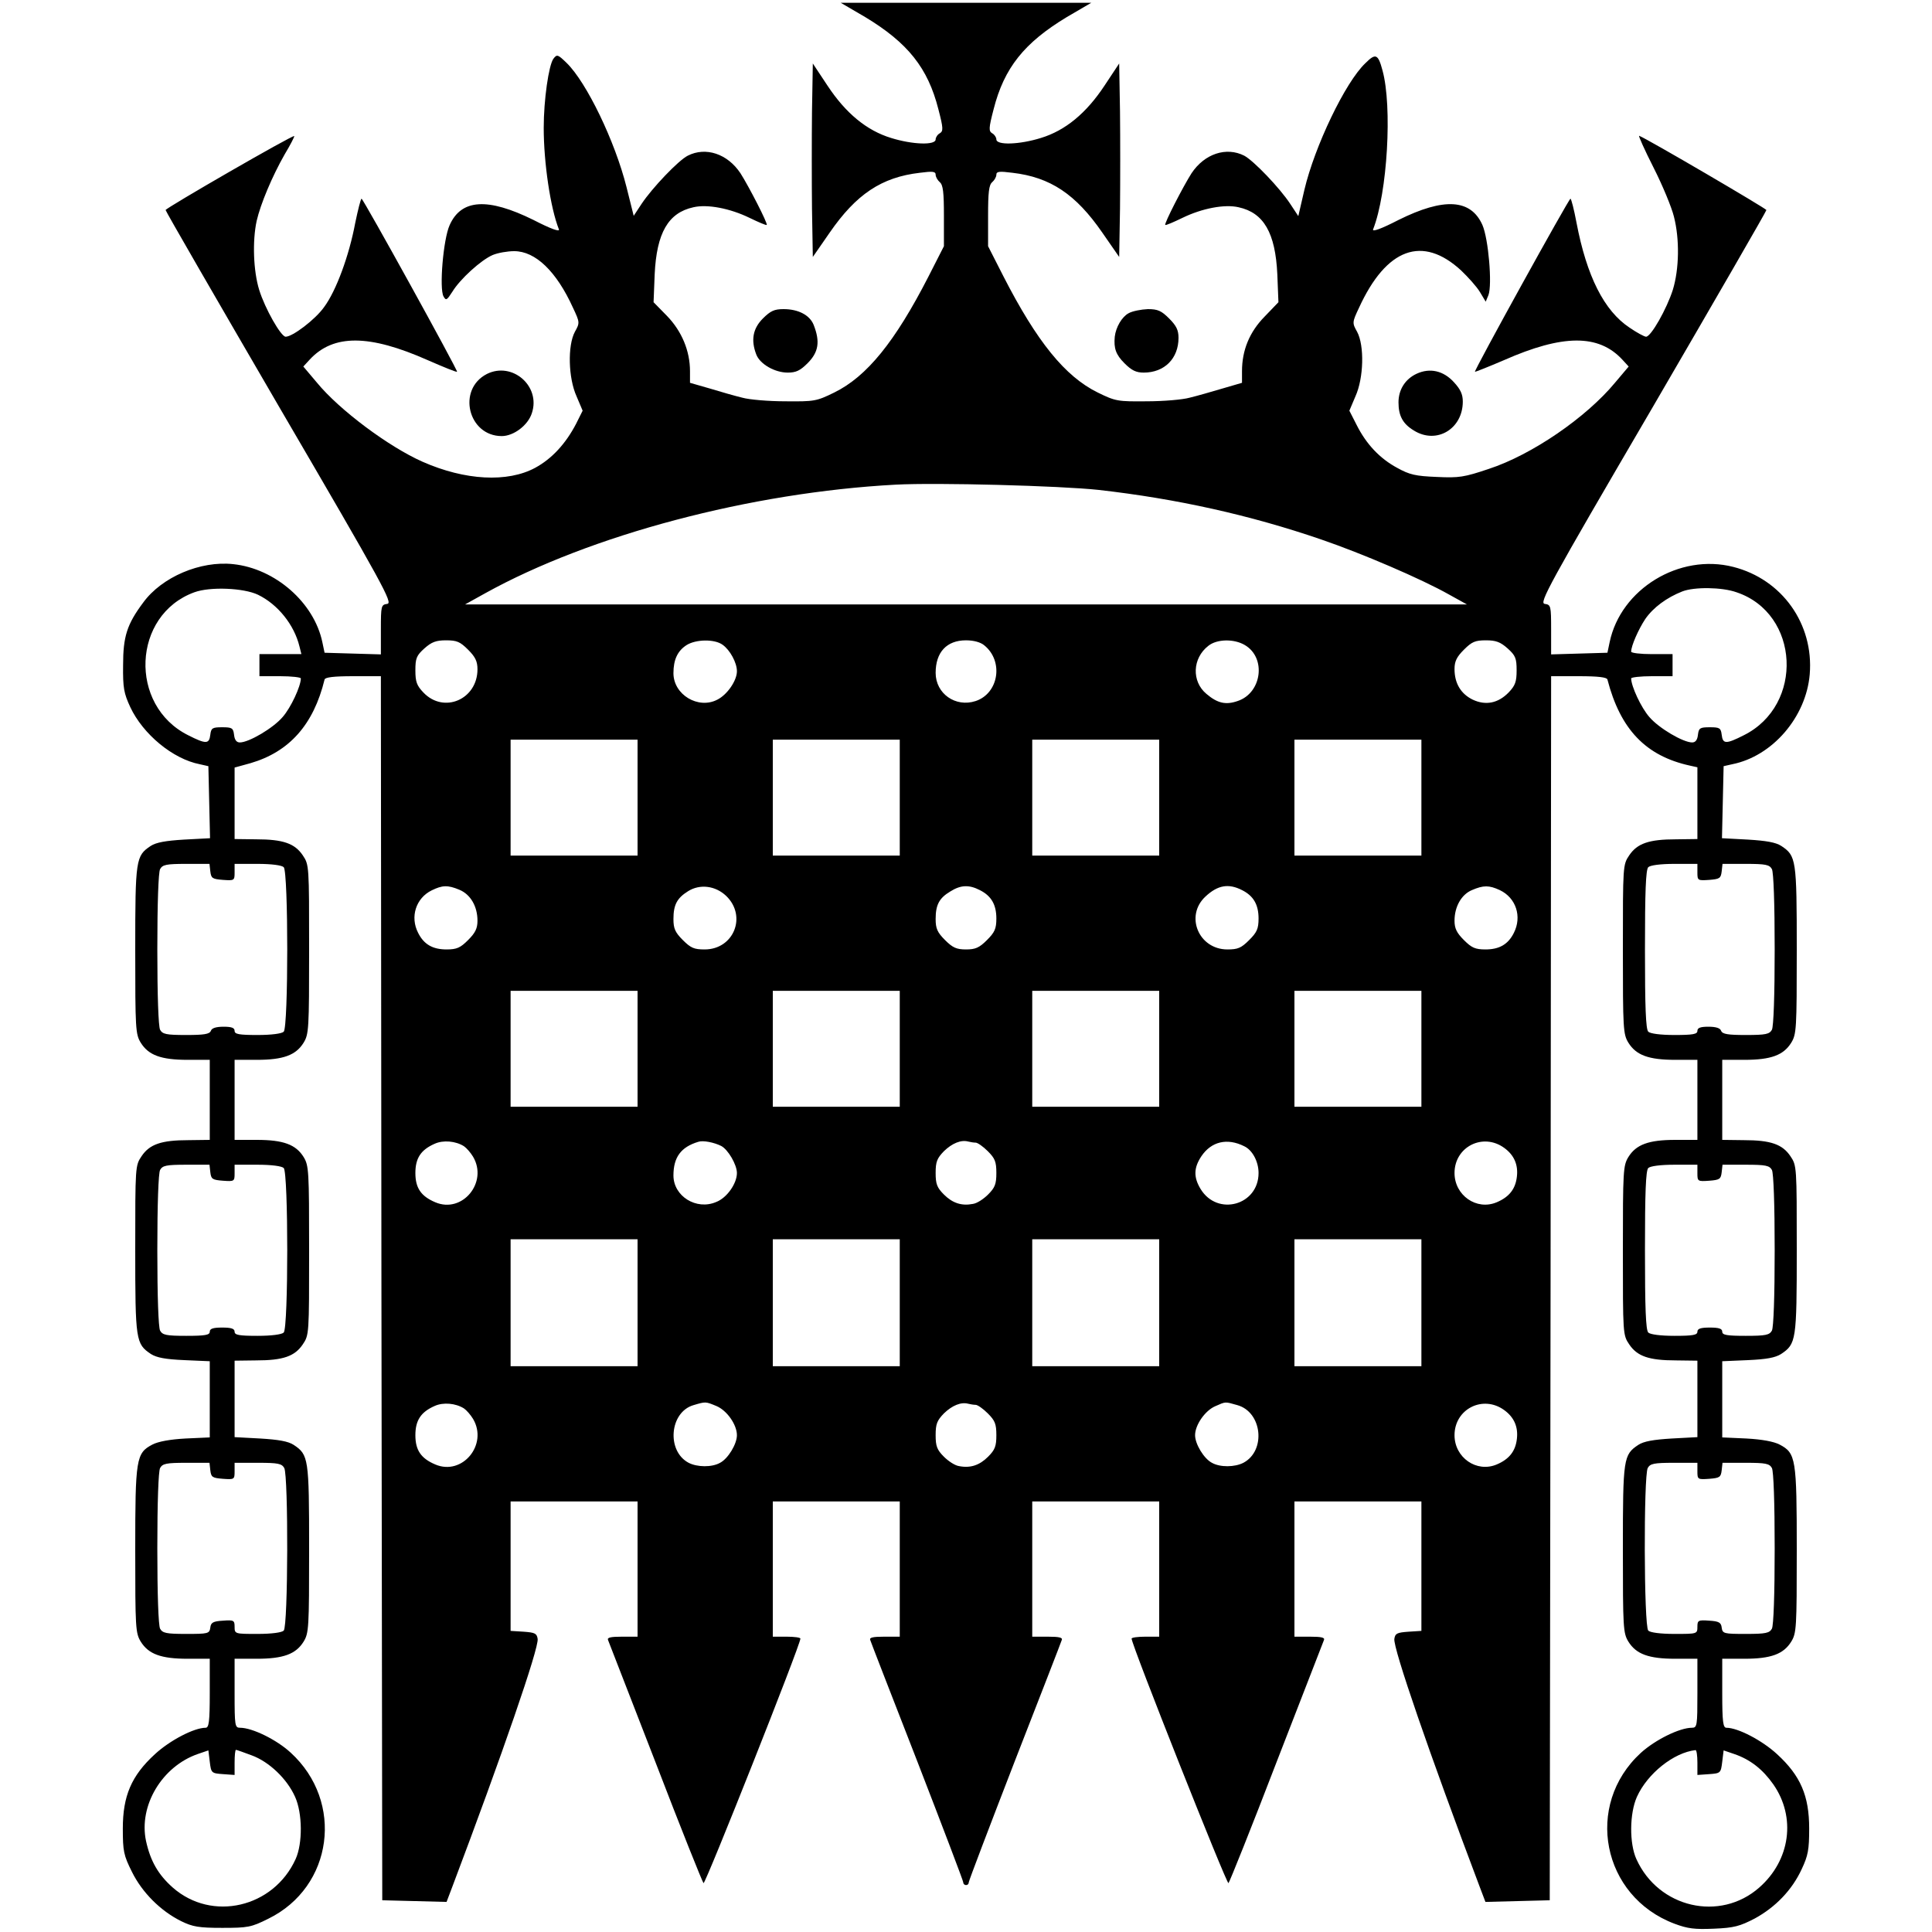
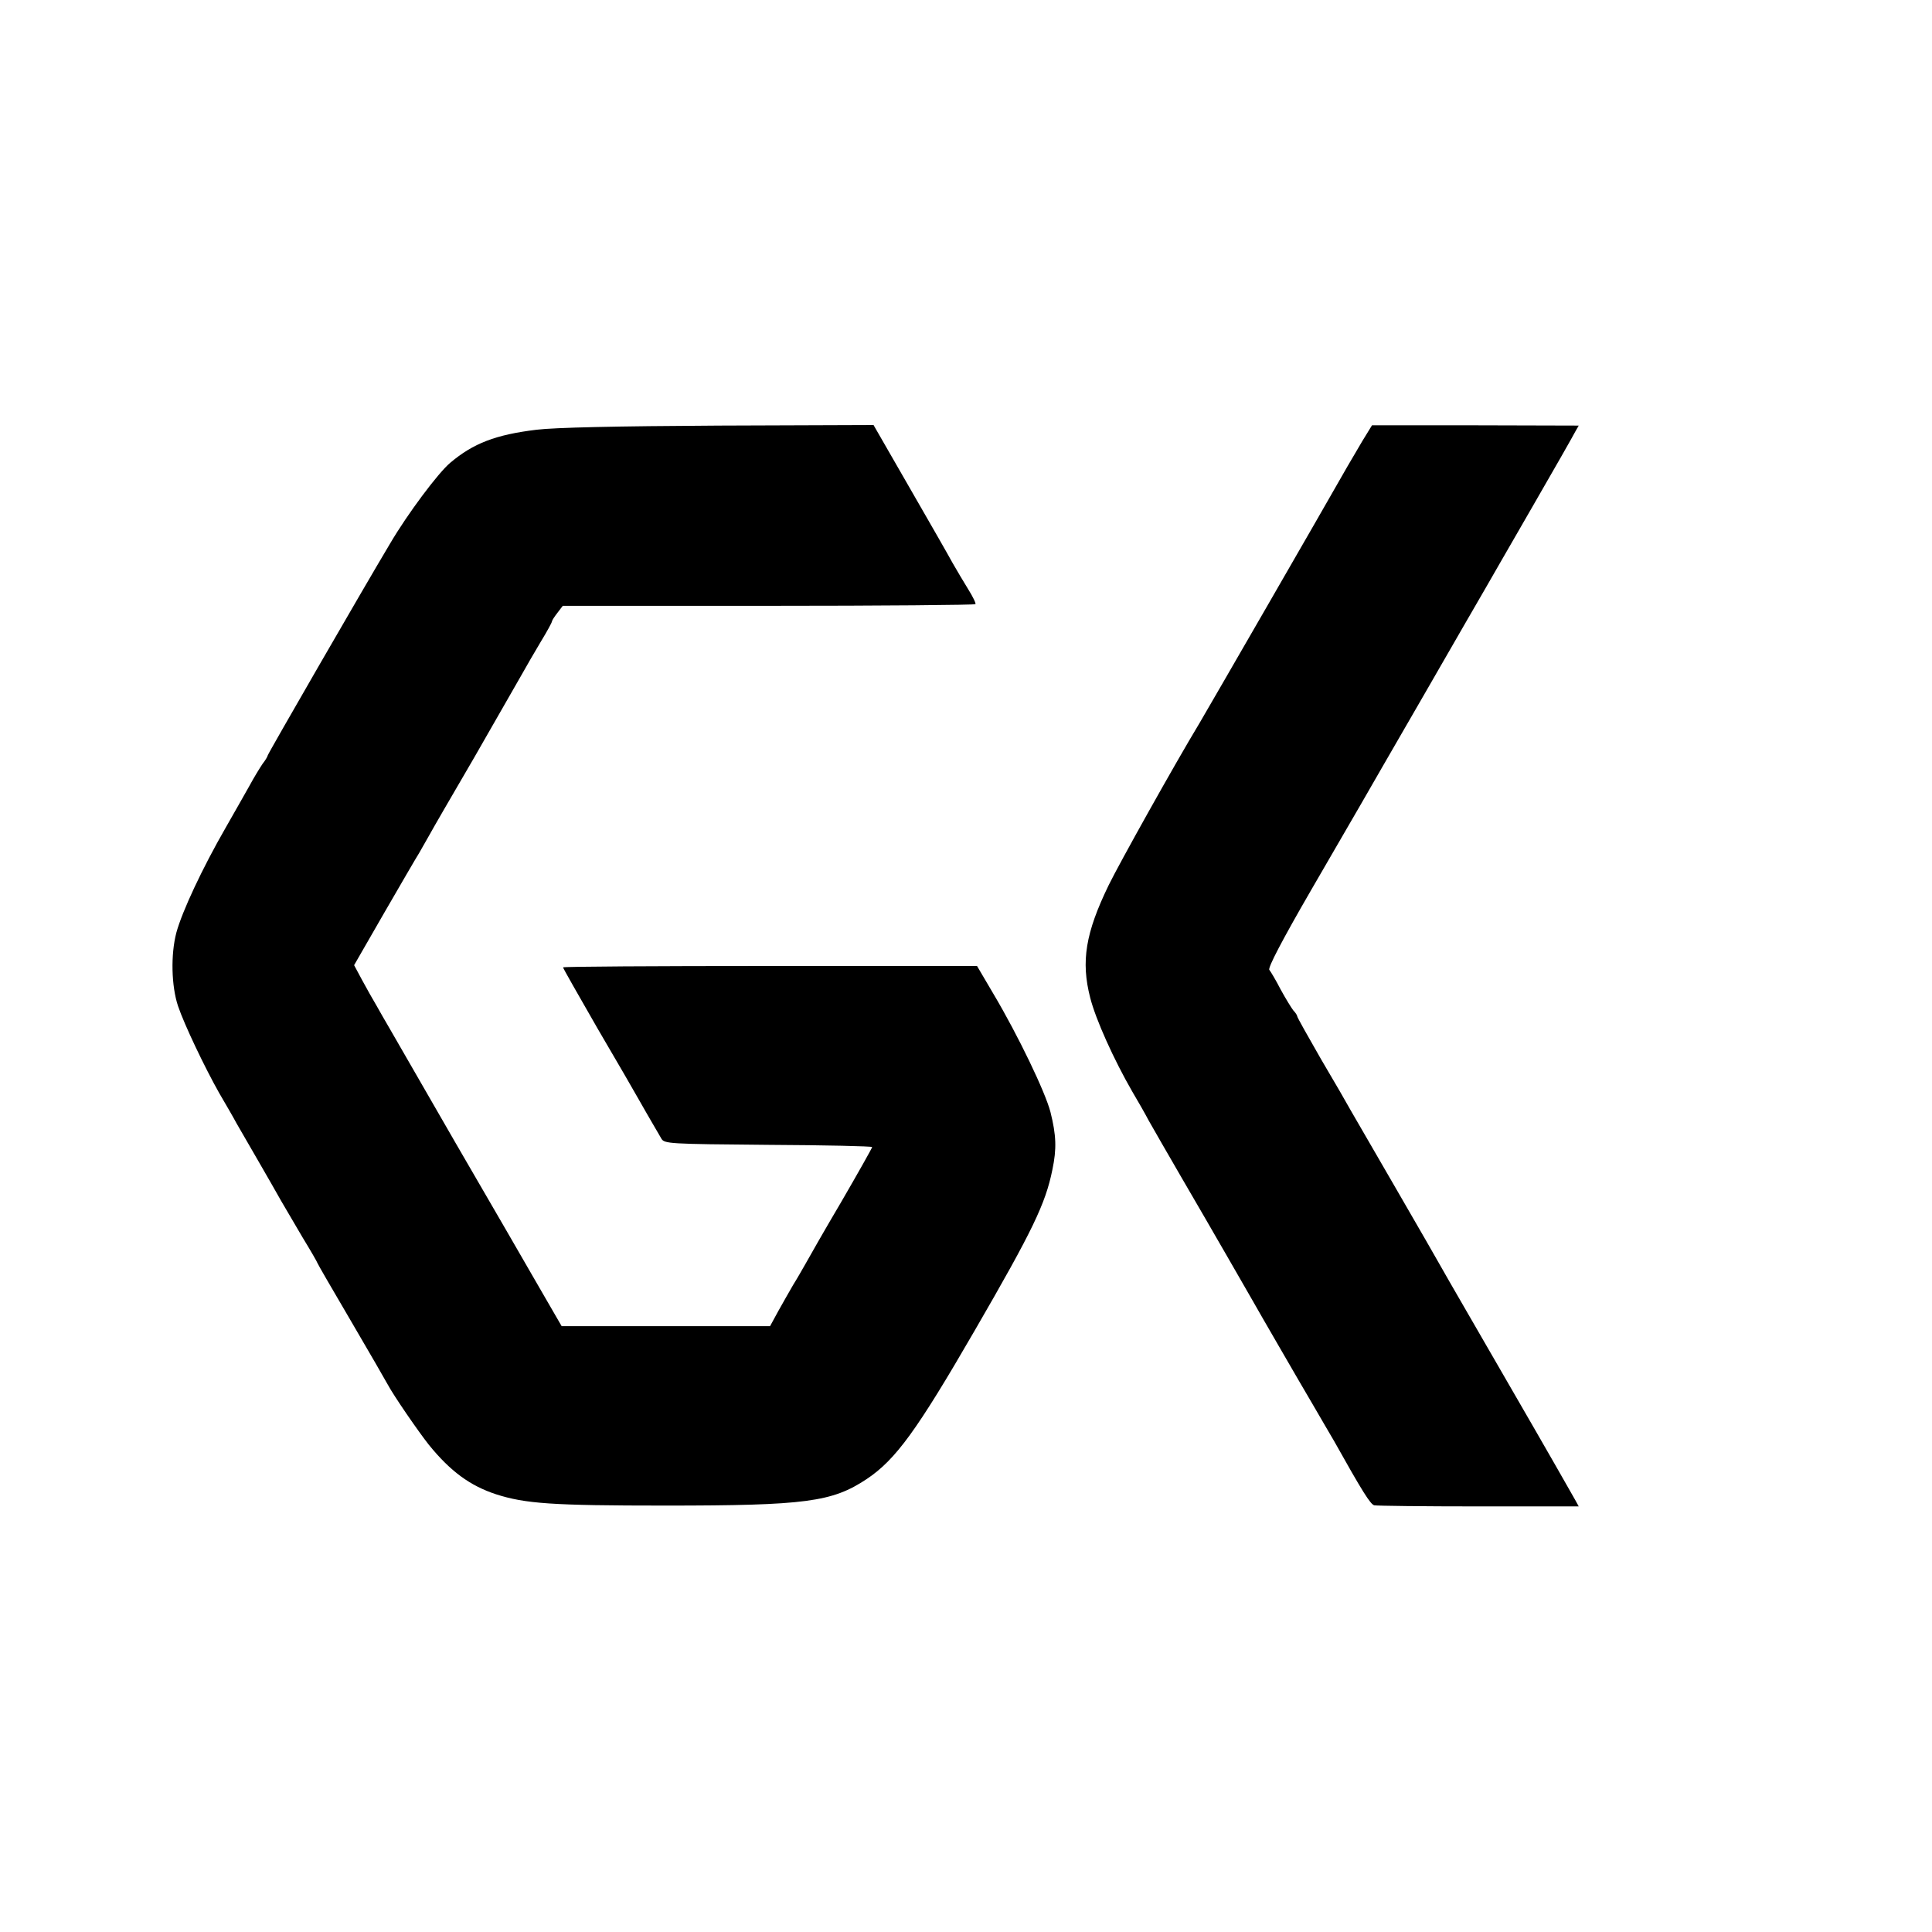
<svg xmlns="http://www.w3.org/2000/svg" version="1.0" width="700pt" height="700pt" viewBox="0 0 700 700" preserveAspectRatio="xMidYMid meet">
  <g transform="translate(0,700) scale(0.1,-0.1)" fill="#000000" stroke="none">
-     <path d="M3135 6938 c154 -93 227 -184 265 -334 18 -69 18 -79 5 -87 -8 -4 -15 -15 -15 -22 0 -22 -84 -19 -161 5 -89 27 -165 90 -231 190 l-53 80 -3 -175 c-1 -96 -1 -254 0 -351 l3 -175 61 88 c96 139 188 201 327 217 46 6 57 5 57 -7 0 -8 7 -20 15 -27 12 -10 15 -37 15 -122 l0 -110 -56 -110 c-121 -236 -223 -362 -341 -420 -65 -32 -73 -33 -178 -32 -60 0 -130 6 -155 13 -25 6 -78 21 -117 33 l-73 21 0 42 c0 74 -30 145 -83 200 l-49 50 4 101 c7 150 49 223 140 243 51 12 133 -4 203 -38 33 -16 61 -28 63 -26 5 4 -65 140 -95 187 -47 71 -126 97 -191 64 -34 -17 -129 -117 -167 -174 l-29 -44 -26 104 c-42 167 -145 380 -217 450 -32 31 -35 32 -48 15 -17 -24 -35 -149 -35 -250 0 -126 24 -290 55 -368 4 -10 -28 1 -92 34 -166 82 -262 76 -304 -19 -23 -51 -38 -230 -22 -258 9 -16 12 -14 32 17 28 46 104 115 146 133 19 8 54 14 78 14 77 0 153 -73 213 -205 25 -53 25 -55 7 -87 -27 -50 -24 -168 6 -234 l22 -52 -24 -48 c-37 -71 -87 -126 -148 -159 -100 -54 -254 -46 -408 22 -122 54 -301 187 -383 287 l-49 58 23 25 c86 93 216 92 428 -2 57 -25 104 -44 106 -42 4 4 -340 627 -346 627 -3 0 -13 -40 -23 -88 -22 -118 -69 -246 -113 -305 -32 -45 -114 -107 -139 -107 -17 0 -75 102 -96 170 -21 68 -25 177 -9 250 14 61 56 161 101 240 21 35 37 66 35 67 -5 5 -466 -261 -466 -268 0 -4 186 -326 413 -716 379 -649 411 -708 390 -711 -22 -3 -23 -7 -23 -93 l0 -90 -102 3 -102 3 -8 38 c-30 144 -171 267 -323 283 -119 13 -259 -47 -326 -139 -59 -79 -73 -123 -73 -227 -1 -83 3 -102 26 -152 46 -98 154 -188 252 -207 l31 -7 3 -131 3 -130 -94 -5 c-66 -4 -101 -10 -121 -23 -54 -36 -56 -48 -56 -377 0 -286 1 -305 20 -336 28 -45 73 -62 170 -62 l80 0 0 -145 0 -145 -77 -1 c-99 0 -141 -15 -170 -58 -23 -34 -23 -38 -23 -338 0 -331 2 -342 57 -379 21 -13 52 -19 121 -22 l92 -4 0 -138 0 -138 -88 -4 c-56 -3 -99 -11 -120 -22 -59 -31 -62 -51 -62 -383 0 -281 1 -300 20 -331 28 -45 73 -62 170 -62 l80 0 0 -125 c0 -103 -3 -125 -15 -125 -42 0 -130 -46 -184 -96 -85 -78 -116 -151 -116 -269 0 -82 3 -97 33 -157 37 -75 104 -142 179 -179 41 -20 63 -24 148 -24 93 0 105 2 167 33 235 115 276 424 81 602 -51 47 -139 90 -183 90 -19 0 -20 7 -20 125 l0 125 80 0 c97 0 142 17 170 62 19 31 20 50 20 336 0 329 -2 341 -56 377 -20 13 -55 19 -121 23 l-93 5 0 138 0 139 78 1 c98 0 140 15 169 58 23 34 23 38 23 340 0 289 -1 308 -20 339 -28 45 -73 62 -170 62 l-80 0 0 145 0 145 80 0 c97 0 142 17 170 62 19 31 20 50 20 339 0 302 0 306 -23 340 -29 43 -71 58 -169 58 l-78 1 0 129 0 130 58 16 c140 41 228 139 268 303 2 8 32 12 104 12 l100 0 2 -2217 3 -2218 117 -3 116 -3 22 58 c179 474 313 862 308 895 -3 20 -10 23 -50 26 l-48 3 0 235 0 234 230 0 230 0 0 -245 0 -245 -56 0 c-41 0 -55 -3 -51 -12 3 -7 80 -206 172 -443 91 -237 170 -434 174 -438 6 -6 351 863 351 886 0 4 -22 7 -50 7 l-50 0 0 245 0 245 230 0 230 0 0 -245 0 -245 -56 0 c-41 0 -55 -3 -51 -12 2 -7 79 -205 171 -441 91 -235 166 -432 166 -437 0 -6 5 -10 10 -10 6 0 10 4 10 10 0 5 75 202 166 437 92 236 169 434 171 441 4 9 -10 12 -51 12 l-56 0 0 245 0 245 230 0 230 0 0 -245 0 -245 -50 0 c-27 0 -50 -3 -50 -7 0 -23 345 -892 351 -886 4 4 83 201 174 438 92 237 169 436 172 443 4 9 -10 12 -51 12 l-56 0 0 245 0 245 230 0 230 0 0 -234 0 -235 -47 -3 c-41 -3 -48 -6 -51 -26 -5 -33 129 -421 308 -895 l22 -58 116 3 117 3 3 2218 2 2217 100 0 c72 0 102 -4 104 -12 47 -181 139 -277 299 -312 l27 -6 0 -130 0 -130 -77 -1 c-99 0 -141 -15 -170 -58 -23 -34 -23 -38 -23 -340 0 -289 1 -308 20 -339 28 -45 73 -62 170 -62 l80 0 0 -145 0 -145 -80 0 c-97 0 -142 -17 -170 -62 -19 -31 -20 -50 -20 -339 0 -302 0 -306 23 -340 29 -43 71 -58 170 -58 l77 -1 0 -139 0 -138 -93 -5 c-66 -4 -101 -10 -121 -23 -54 -36 -56 -48 -56 -377 0 -286 1 -305 20 -336 28 -45 73 -62 170 -62 l80 0 0 -125 c0 -118 -1 -125 -20 -125 -44 0 -132 -43 -185 -91 -206 -189 -141 -520 122 -619 48 -18 73 -21 143 -18 73 3 94 9 148 37 75 41 135 103 170 179 23 49 27 70 27 147 0 118 -31 191 -116 269 -54 50 -142 96 -184 96 -12 0 -15 22 -15 125 l0 125 80 0 c97 0 142 17 170 62 19 31 20 50 20 331 0 332 -3 352 -62 383 -21 11 -64 19 -120 22 l-88 4 0 138 0 138 93 4 c68 3 99 9 120 22 55 37 57 48 57 379 0 300 0 304 -23 338 -29 43 -71 58 -169 58 l-78 1 0 145 0 145 80 0 c97 0 142 17 170 62 19 31 20 50 20 336 0 329 -2 341 -56 377 -20 13 -55 19 -121 23 l-94 5 3 130 3 131 31 7 c146 29 268 171 281 326 15 182 -100 344 -277 389 -195 50 -408 -80 -448 -273 l-8 -38 -102 -3 -102 -3 0 90 c0 86 -1 90 -23 93 -21 3 10 61 390 711 227 390 413 712 413 716 0 5 -430 257 -461 269 -4 2 19 -50 52 -115 33 -65 66 -145 74 -178 21 -82 19 -190 -4 -265 -22 -69 -79 -170 -97 -170 -6 0 -34 15 -60 33 -92 61 -155 186 -192 380 -9 48 -19 87 -22 87 -6 0 -350 -623 -346 -627 1 -1 49 18 105 42 213 94 343 95 429 2 l23 -25 -49 -58 c-105 -127 -302 -262 -458 -313 -89 -30 -108 -33 -189 -29 -76 3 -98 8 -143 33 -63 34 -112 86 -147 156 l-26 51 22 52 c30 66 33 184 6 234 -18 32 -18 34 7 87 99 216 230 264 370 135 25 -24 56 -58 68 -78 l21 -35 10 24 c14 38 0 204 -22 254 -42 94 -139 100 -304 18 -64 -33 -96 -44 -92 -34 52 132 70 446 34 576 -16 60 -25 63 -62 26 -73 -69 -184 -302 -221 -459 l-22 -95 -29 44 c-38 58 -133 157 -167 175 -65 33 -144 7 -191 -64 -30 -47 -100 -183 -95 -187 2 -2 30 10 63 26 70 34 152 50 203 38 91 -20 133 -93 140 -243 l4 -101 -50 -52 c-55 -56 -82 -122 -82 -198 l0 -42 -72 -21 c-40 -12 -93 -27 -118 -33 -25 -7 -95 -13 -155 -13 -105 -1 -113 0 -178 32 -118 58 -220 184 -341 420 l-56 110 0 110 c0 85 3 112 15 122 8 7 15 19 15 27 0 12 11 13 58 7 138 -16 230 -78 326 -217 l61 -88 3 175 c1 97 1 255 0 351 l-3 175 -53 -80 c-66 -100 -142 -163 -231 -190 -77 -24 -161 -27 -161 -5 0 7 -7 18 -15 22 -13 8 -13 18 5 87 38 150 111 241 265 334 l89 52 -454 0 -454 0 89 -52z m845 -1713 c283 -32 549 -91 808 -180 146 -50 361 -142 462 -199 l65 -36 -1815 0 -1815 0 72 40 c382 212 964 366 1488 394 150 8 596 -4 735 -19z m-3045 -380 c72 -35 131 -109 150 -187 l7 -28 -76 0 -76 0 0 -40 0 -40 75 0 c41 0 75 -4 75 -8 0 -28 -36 -106 -66 -140 -34 -40 -122 -92 -155 -92 -12 0 -19 9 -21 28 -3 24 -7 27 -43 27 -36 0 -40 -3 -43 -27 -4 -34 -15 -35 -80 -2 -217 108 -203 436 22 518 57 21 179 16 231 -9z m5357 9 c229 -77 245 -409 26 -518 -65 -33 -76 -32 -80 2 -3 24 -7 27 -43 27 -36 0 -40 -3 -43 -27 -2 -19 -9 -28 -21 -28 -33 0 -121 52 -155 92 -30 34 -66 112 -66 140 0 4 34 8 75 8 l75 0 0 40 0 40 -75 0 c-41 0 -75 4 -75 9 0 21 26 80 51 118 29 42 78 78 134 100 43 17 144 16 197 -3z m-4596 -208 c26 -26 34 -42 34 -71 0 -109 -122 -162 -196 -84 -24 25 -29 39 -29 80 0 44 4 54 33 80 26 23 42 29 78 29 39 0 51 -5 80 -34z m922 18 c27 -19 52 -65 52 -96 0 -34 -35 -85 -71 -103 -69 -36 -159 18 -159 96 0 49 15 81 48 102 34 21 101 22 130 1z m948 -2 c71 -57 53 -174 -31 -202 -73 -24 -145 27 -145 102 0 75 40 118 110 118 28 0 53 -7 66 -18z m944 1 c79 -46 62 -174 -26 -203 -43 -15 -73 -8 -113 26 -54 45 -51 129 7 174 31 25 93 26 132 3z m952 -12 c29 -26 33 -36 33 -80 0 -41 -5 -55 -29 -80 -38 -39 -83 -48 -130 -26 -43 21 -66 59 -66 111 0 28 8 44 34 70 29 29 41 34 80 34 36 0 52 -6 78 -29z m-3152 -541 l0 -210 -230 0 -230 0 0 210 0 210 230 0 230 0 0 -210z m950 0 l0 -210 -230 0 -230 0 0 210 0 210 230 0 230 0 0 -210z m940 0 l0 -210 -230 0 -230 0 0 210 0 210 230 0 230 0 0 -210z m950 0 l0 -210 -230 0 -230 0 0 210 0 210 230 0 230 0 0 -210z m-4388 -267 c3 -25 7 -28 46 -31 41 -3 42 -2 42 27 l0 31 83 0 c51 0 88 -5 95 -12 17 -17 17 -579 0 -596 -7 -7 -44 -12 -95 -12 -67 0 -83 3 -83 15 0 11 -11 15 -40 15 -27 0 -43 -5 -46 -15 -5 -12 -25 -15 -90 -15 -72 0 -85 3 -94 19 -6 12 -10 123 -10 291 0 168 4 279 10 291 9 16 22 19 95 19 l84 0 3 -27z m5388 -4 c0 -29 1 -30 43 -27 38 3 42 6 45 31 l3 27 84 0 c73 0 86 -3 95 -19 6 -12 10 -123 10 -291 0 -168 -4 -279 -10 -291 -9 -16 -22 -19 -94 -19 -65 0 -85 3 -90 15 -3 10 -19 15 -46 15 -29 0 -40 -4 -40 -15 0 -12 -16 -15 -83 -15 -51 0 -88 5 -95 12 -9 9 -12 89 -12 298 0 209 3 289 12 298 7 7 44 12 95 12 l83 0 0 -31z m-4485 -63 c40 -17 65 -60 65 -112 0 -28 -8 -44 -34 -70 -28 -28 -41 -34 -78 -34 -50 0 -82 18 -103 60 -30 58 -8 126 49 154 39 19 58 20 101 2z m966 -22 c76 -73 28 -194 -78 -194 -38 0 -50 5 -79 34 -28 28 -34 42 -34 76 0 52 13 76 53 101 43 27 99 20 138 -17z m919 21 c42 -21 60 -53 60 -103 0 -37 -6 -50 -34 -78 -28 -28 -42 -34 -76 -34 -34 0 -48 6 -76 34 -28 28 -34 42 -34 76 0 52 13 76 53 100 38 24 68 25 107 5z m950 0 c42 -21 60 -53 60 -103 0 -37 -6 -50 -34 -78 -29 -29 -41 -34 -79 -34 -104 0 -155 122 -79 192 44 41 83 48 132 23z m934 0 c59 -28 81 -96 51 -155 -21 -42 -53 -60 -103 -60 -37 0 -50 6 -78 34 -26 26 -34 42 -34 70 0 51 25 95 63 111 42 18 62 18 101 0z m-3124 -575 l0 -210 -230 0 -230 0 0 210 0 210 230 0 230 0 0 -210z m950 0 l0 -210 -230 0 -230 0 0 210 0 210 230 0 230 0 0 -210z m940 0 l0 -210 -230 0 -230 0 0 210 0 210 230 0 230 0 0 -210z m950 0 l0 -210 -230 0 -230 0 0 210 0 210 230 0 230 0 0 -210z m-3469 -353 c9 -6 24 -23 33 -38 55 -93 -39 -207 -137 -165 -52 22 -72 52 -72 106 0 54 20 84 70 106 31 14 76 10 106 -9z m932 1 c25 -13 57 -68 57 -98 0 -38 -36 -90 -75 -105 -72 -31 -155 21 -155 96 0 66 27 103 90 122 17 6 57 -2 83 -15z m922 12 c7 0 27 -14 44 -31 26 -26 31 -38 31 -79 0 -40 -5 -53 -30 -78 -16 -16 -40 -32 -55 -34 -41 -8 -74 3 -105 34 -25 25 -30 38 -30 78 0 41 5 53 30 79 30 29 62 42 88 35 8 -2 20 -4 27 -4z m973 -13 c30 -14 52 -56 52 -97 0 -117 -149 -158 -210 -58 -26 43 -25 77 3 119 36 53 93 67 155 36z m942 -6 c36 -26 51 -61 46 -104 -5 -45 -28 -74 -73 -93 -73 -31 -153 25 -153 106 0 95 103 147 180 91z m-4688 -88 c3 -25 7 -28 46 -31 41 -3 42 -2 42 27 l0 31 83 0 c51 0 88 -5 95 -12 17 -17 17 -579 0 -596 -7 -7 -44 -12 -95 -12 -67 0 -83 3 -83 15 0 11 -12 15 -45 15 -33 0 -45 -4 -45 -15 0 -12 -16 -15 -85 -15 -73 0 -86 3 -95 19 -6 12 -10 123 -10 291 0 168 4 279 10 291 9 16 22 19 95 19 l84 0 3 -27z m5388 -4 c0 -29 1 -30 43 -27 38 3 42 6 45 31 l3 27 84 0 c73 0 86 -3 95 -19 6 -12 10 -123 10 -291 0 -168 -4 -279 -10 -291 -9 -16 -22 -19 -95 -19 -69 0 -85 3 -85 15 0 11 -12 15 -45 15 -33 0 -45 -4 -45 -15 0 -12 -16 -15 -83 -15 -51 0 -88 5 -95 12 -9 9 -12 89 -12 298 0 209 3 289 12 298 7 7 44 12 95 12 l83 0 0 -31z m-3840 -469 l0 -230 -230 0 -230 0 0 230 0 230 230 0 230 0 0 -230z m950 0 l0 -230 -230 0 -230 0 0 230 0 230 230 0 230 0 0 -230z m940 0 l0 -230 -230 0 -230 0 0 230 0 230 230 0 230 0 0 -230z m950 0 l0 -230 -230 0 -230 0 0 230 0 230 230 0 230 0 0 -230z m-3469 -383 c9 -6 24 -23 33 -38 55 -93 -39 -207 -137 -165 -52 22 -72 52 -72 106 0 54 20 84 70 106 31 14 76 10 106 -9z m914 9 c39 -16 75 -68 75 -106 0 -32 -32 -85 -61 -100 -30 -17 -83 -16 -114 0 -81 43 -69 184 18 209 44 13 43 13 82 -3z m940 4 c7 0 27 -14 44 -31 26 -26 31 -38 31 -79 0 -40 -5 -53 -30 -78 -31 -31 -64 -42 -105 -34 -15 2 -39 18 -55 34 -25 25 -30 38 -30 78 0 41 5 53 30 79 30 29 62 42 88 35 8 -2 20 -4 27 -4z m948 -1 c90 -25 105 -165 22 -209 -31 -16 -84 -17 -114 0 -29 15 -61 68 -61 100 0 37 36 89 73 105 39 17 34 17 80 4z m967 -18 c36 -26 51 -61 46 -104 -5 -45 -28 -74 -73 -93 -73 -31 -153 25 -153 106 0 95 103 147 180 91z m-4688 -218 c3 -25 7 -28 46 -31 41 -3 42 -2 42 27 l0 31 85 0 c73 0 86 -3 95 -19 15 -29 14 -573 -2 -589 -7 -7 -44 -12 -95 -12 -82 0 -83 0 -83 26 0 23 -3 25 -42 22 -36 -2 -44 -7 -46 -25 -3 -22 -8 -23 -87 -23 -73 0 -86 3 -95 19 -6 12 -10 123 -10 291 0 168 4 279 10 291 9 16 22 19 95 19 l84 0 3 -27z m5388 -4 c0 -29 1 -30 43 -27 38 3 42 6 45 31 l3 27 84 0 c73 0 86 -3 95 -19 6 -12 10 -123 10 -291 0 -168 -4 -279 -10 -291 -9 -16 -22 -19 -95 -19 -79 0 -84 1 -87 23 -2 18 -10 23 -45 25 -40 3 -43 1 -43 -22 0 -26 -1 -26 -83 -26 -51 0 -88 5 -95 12 -16 16 -17 560 -2 589 9 16 22 19 95 19 l85 0 0 -31z m-5342 -1097 l42 -3 0 45 c0 25 2 46 5 46 2 0 28 -9 57 -20 63 -23 128 -85 157 -150 27 -59 28 -169 2 -226 -80 -176 -303 -228 -445 -103 -53 47 -81 96 -97 169 -27 128 58 270 188 315 l38 13 5 -41 c5 -41 6 -42 48 -45z m5342 42 l0 -45 43 3 c41 3 42 4 47 45 l5 41 38 -13 c59 -20 104 -56 142 -110 83 -119 62 -275 -51 -374 -142 -125 -365 -74 -445 103 -26 57 -25 166 2 226 38 84 133 160 212 169 4 1 7 -20 7 -45z" />
-     <path d="M2764 5846 c-36 -36 -44 -78 -24 -130 13 -35 67 -66 114 -66 30 0 45 7 72 34 40 40 46 78 22 139 -14 35 -55 57 -109 57 -33 0 -47 -6 -75 -34z" />
-     <path d="M4089 5865 c-24 -13 -46 -50 -50 -85 -4 -42 4 -65 35 -96 26 -26 42 -34 70 -34 75 0 126 51 126 126 0 28 -8 44 -34 70 -28 28 -41 34 -77 34 -24 -1 -56 -7 -70 -15z" />
-     <path d="M1764 5645 c-109 -56 -68 -225 54 -225 43 0 95 39 109 83 33 98 -71 188 -163 142z" />
-     <path d="M5133 5646 c-41 -19 -66 -57 -66 -104 0 -49 16 -78 56 -102 82 -51 177 6 177 105 0 26 -8 44 -32 70 -38 42 -87 53 -135 31z" />
+     <path d="M1944 5443 c-148 -18 -229 -49 -313 -120 -43 -36 -154 -184 -218 -293 -98 -164 -443 -762 -443 -767 0 -3 -8 -17 -19 -31 -10 -15 -31 -49 -46 -77 -15 -27 -55 -97 -88 -155 -84 -146 -157 -302 -178 -379 -21 -80 -18 -194 6 -266 23 -68 97 -223 149 -315 24 -41 53 -91 63 -110 11 -19 46 -80 78 -135 32 -55 69 -120 83 -145 14 -24 49 -84 78 -133 30 -49 54 -91 54 -93 0 -2 55 -97 122 -211 67 -114 126 -217 132 -228 23 -43 112 -172 150 -220 78 -96 149 -148 243 -179 106 -34 202 -41 613 -41 510 0 605 13 730 96 105 70 182 176 392 539 209 361 256 458 281 582 16 76 14 125 -7 209 -19 73 -117 277 -206 427 l-60 102 -750 0 c-413 0 -750 -2 -750 -5 0 -3 57 -103 126 -223 70 -119 138 -237 152 -262 14 -25 35 -61 46 -80 12 -20 26 -45 32 -55 11 -19 25 -20 388 -23 207 -1 376 -5 376 -8 0 -3 -50 -92 -111 -197 -62 -105 -120 -207 -131 -227 -11 -19 -30 -53 -44 -75 -13 -22 -37 -65 -54 -95 l-30 -55 -378 0 -377 0 -81 140 c-44 77 -181 313 -304 525 -122 212 -231 401 -242 420 -11 19 -31 53 -43 75 -13 22 -37 64 -53 94 l-29 54 107 186 c59 102 117 202 129 221 11 19 28 49 37 65 9 17 82 143 162 280 79 138 157 274 173 302 16 29 47 82 69 119 22 36 40 69 40 73 0 3 9 17 20 31 l19 25 745 0 c410 0 747 3 750 6 3 2 -9 27 -26 54 -17 28 -43 71 -57 96 -14 26 -84 148 -156 273 l-130 226 -561 -2 c-374 -2 -594 -7 -660 -15z" />
+     <path d="M4936 5402 c-18 -31 -43 -73 -54 -92 -92 -162 -496 -862 -536 -930 -90 -149 -291 -509 -329 -587 -84 -173 -101 -276 -67 -408 20 -79 86 -225 153 -341 19 -32 46 -79 59 -104 14 -25 67 -117 118 -205 51 -88 127 -218 168 -290 41 -71 82 -143 92 -160 9 -16 52 -91 95 -165 43 -74 100 -173 128 -220 27 -47 59 -101 70 -120 103 -184 132 -230 146 -234 9 -2 179 -4 378 -4 l363 0 -12 22 c-6 11 -112 197 -236 411 -124 215 -236 408 -248 430 -12 22 -86 150 -164 285 -78 135 -152 263 -165 285 -12 22 -61 107 -109 188 -47 82 -86 151 -86 155 0 3 -6 13 -14 21 -7 9 -28 43 -46 76 -17 33 -36 65 -41 71 -6 7 46 107 152 290 89 154 171 295 182 314 11 19 112 195 225 390 112 195 214 371 225 390 11 19 86 150 167 290 81 140 152 265 158 277 l12 21 -375 1 -374 0 -35 -57z" />
  </g>
</svg>
